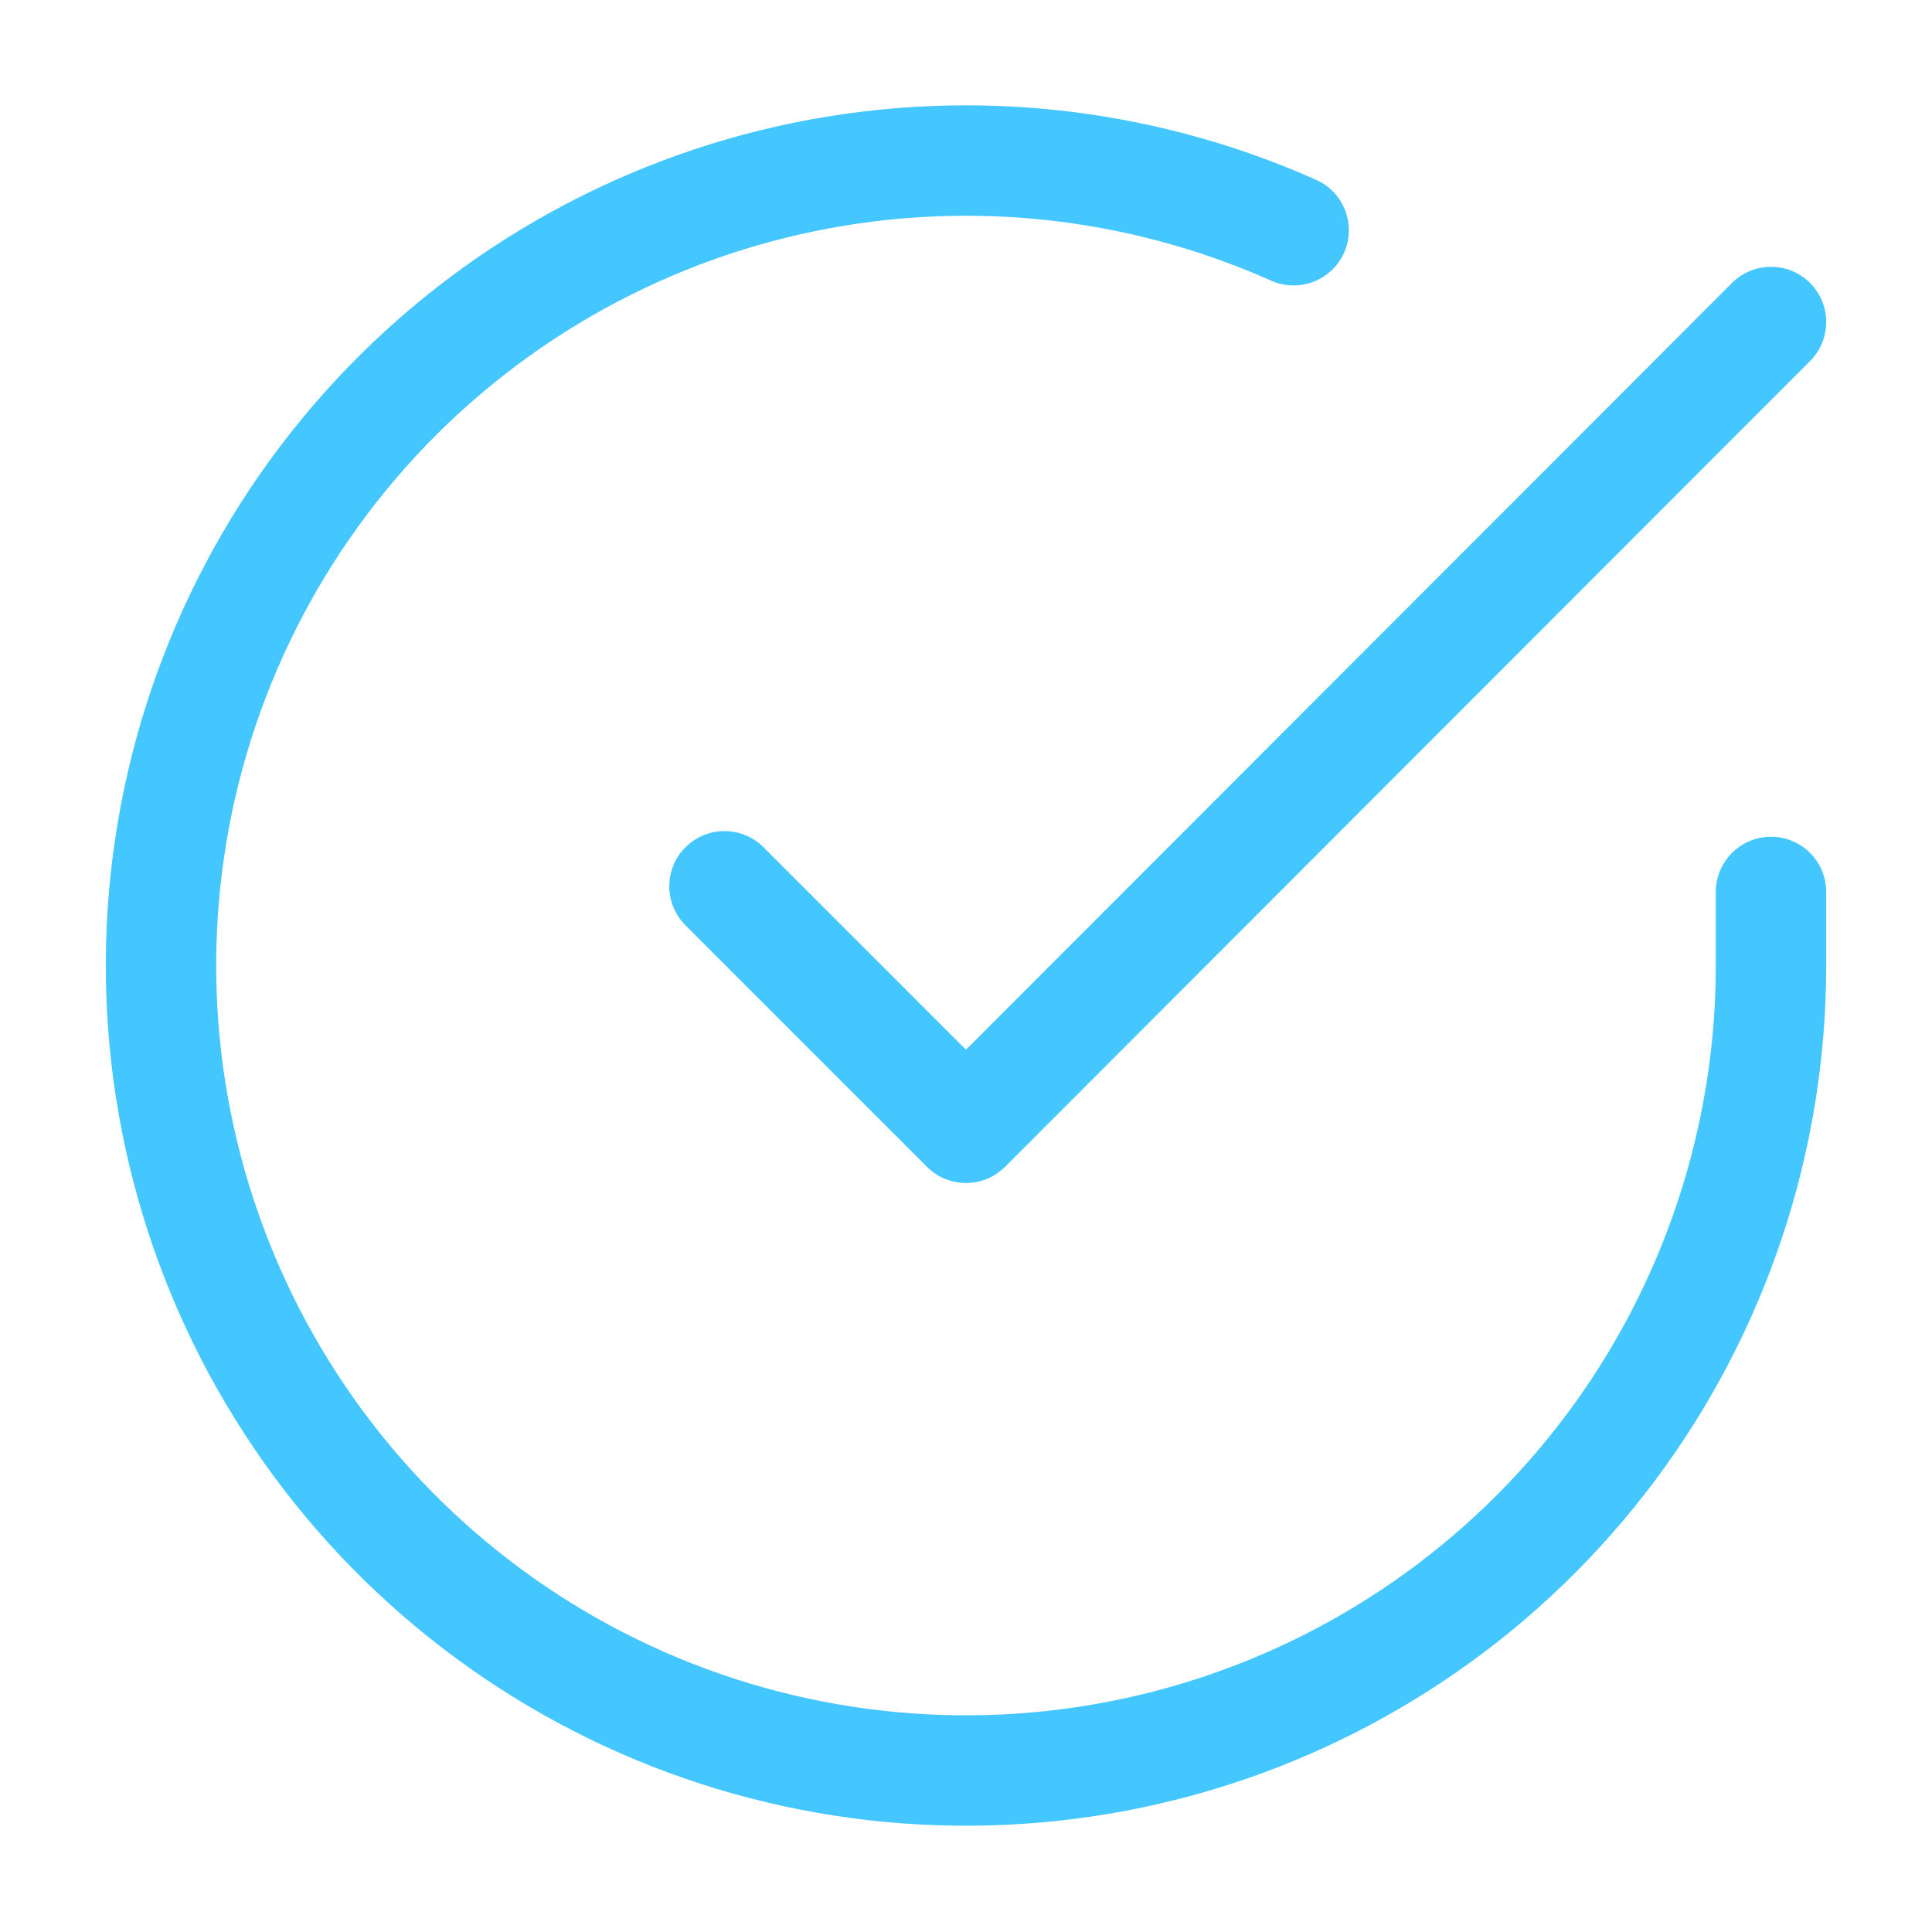
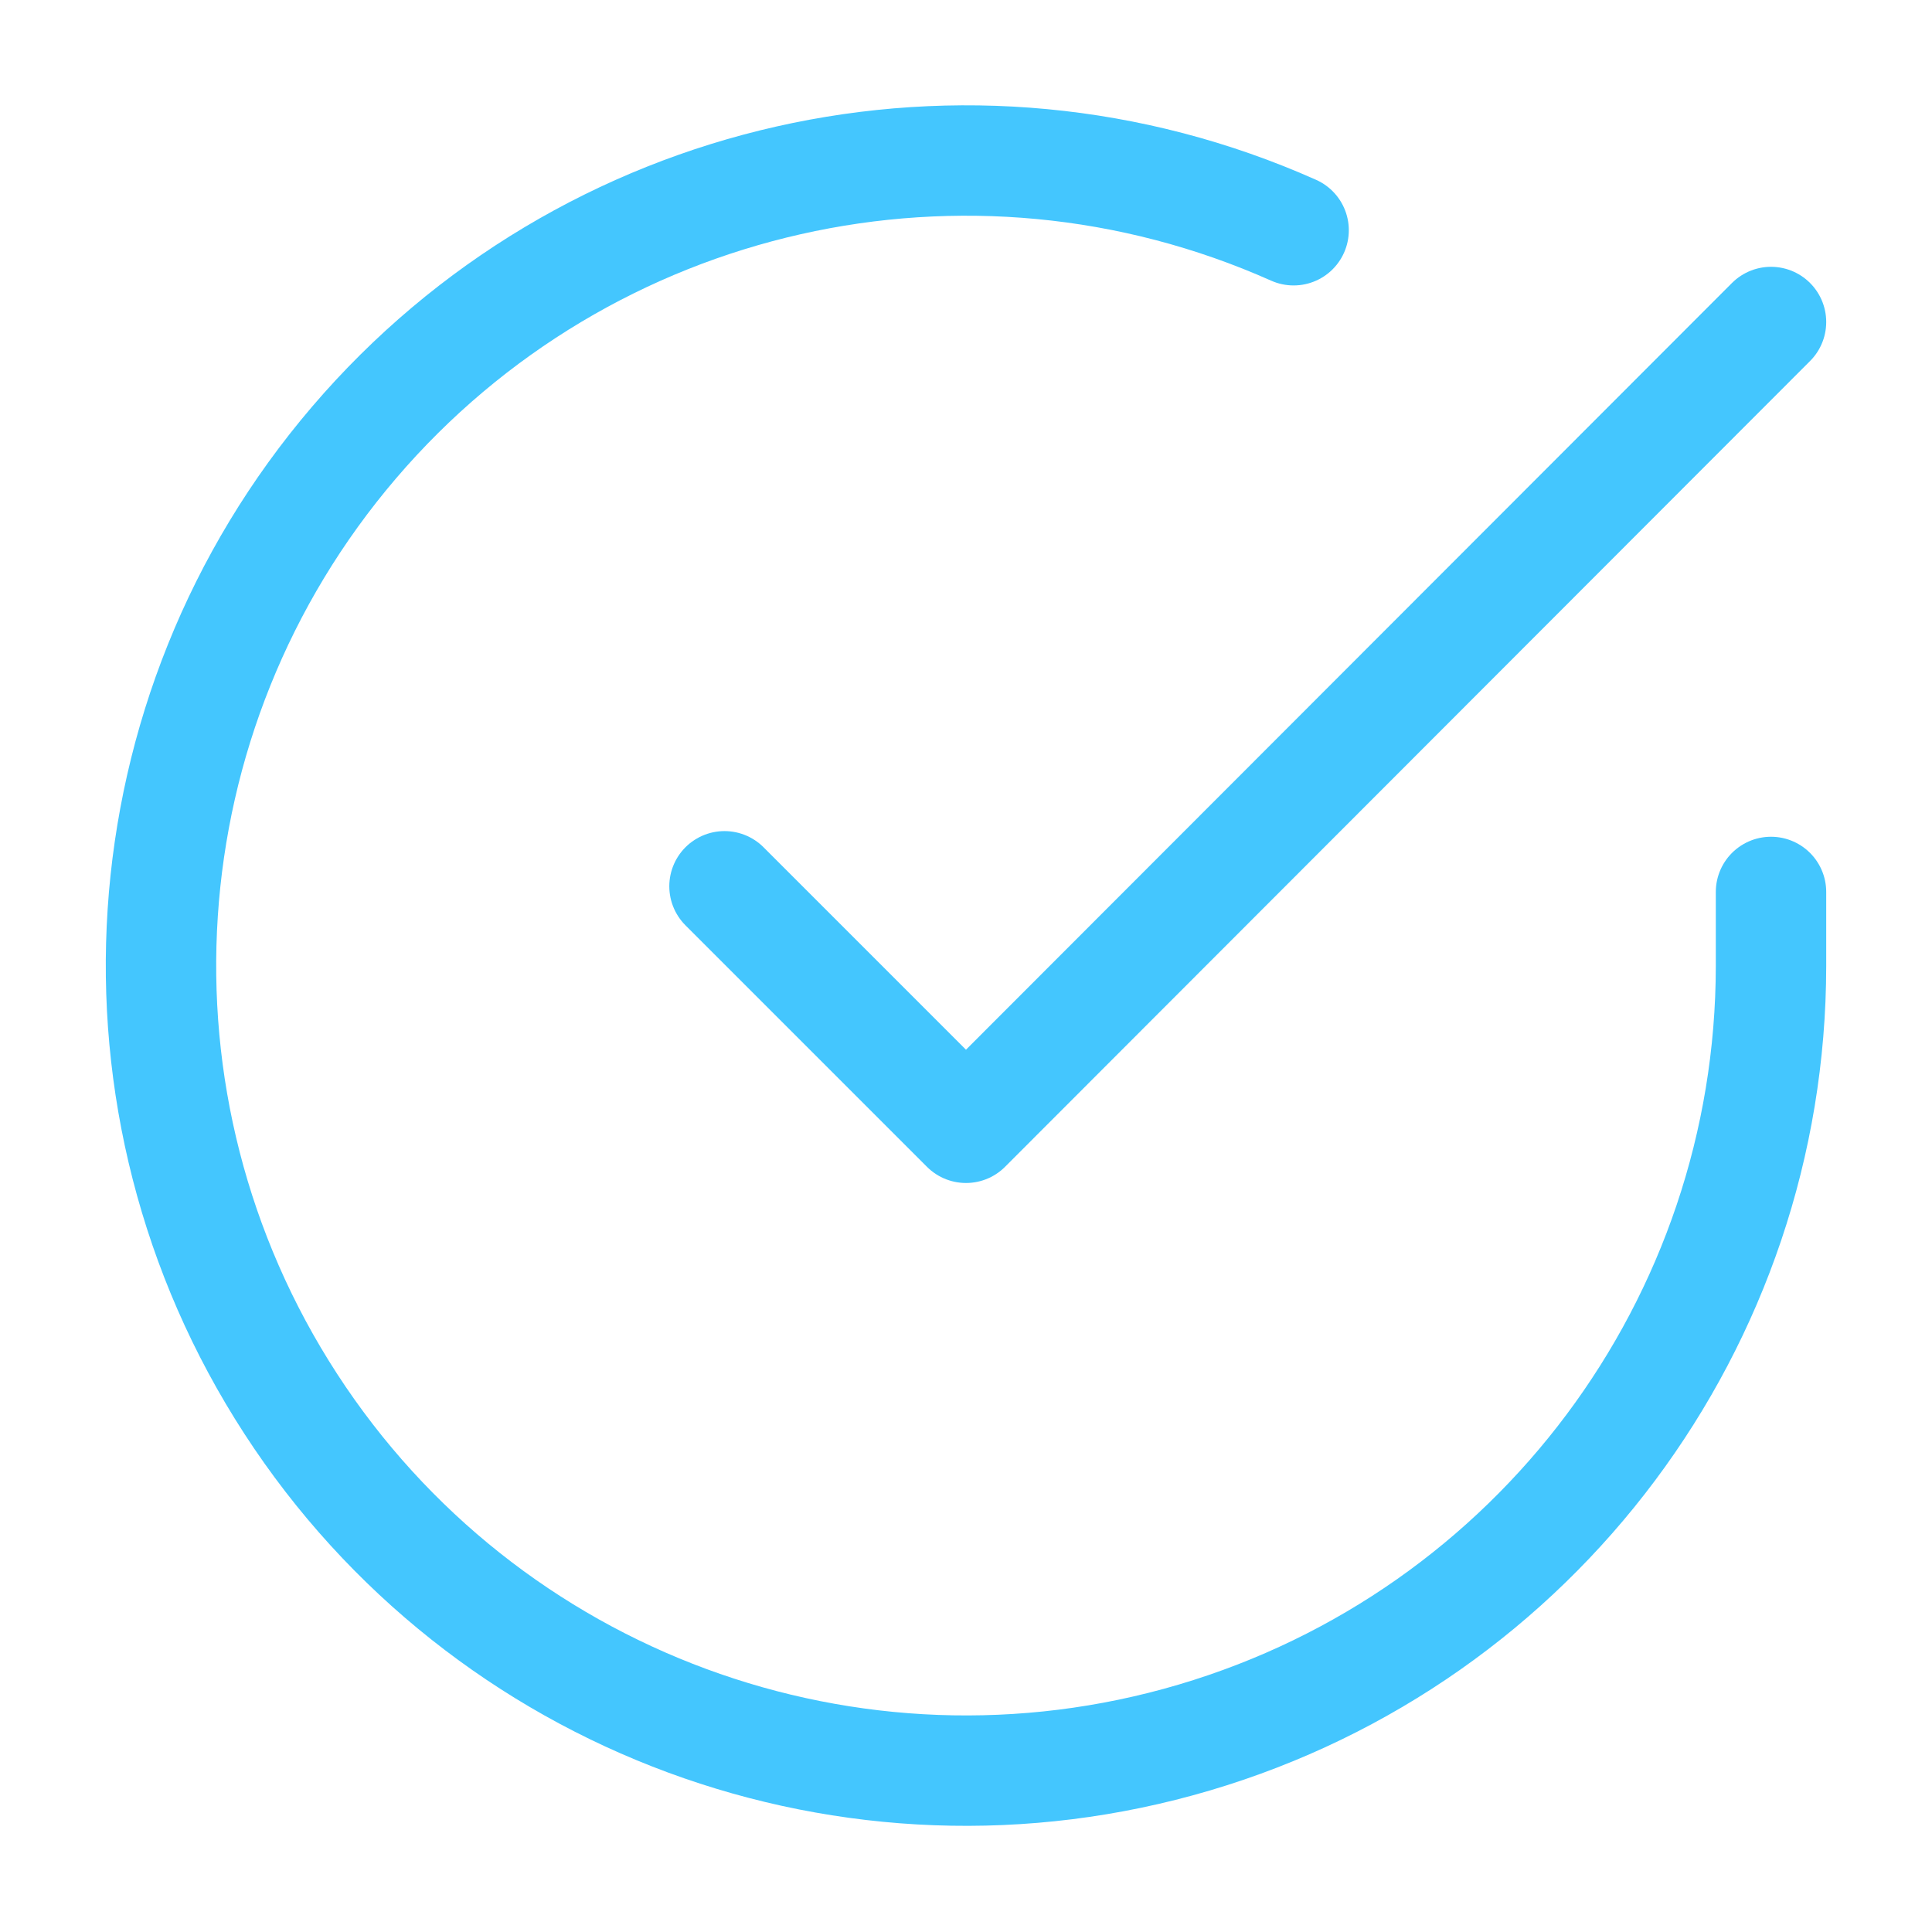
- <svg xmlns="http://www.w3.org/2000/svg" width="70" height="70" viewBox="0 0 70 70" fill="none">
-   <path d="M64.167 32.317V35C64.163 41.29 62.126 47.41 58.361 52.447C54.595 57.484 49.301 61.17 43.27 62.953C37.238 64.736 30.792 64.522 24.892 62.343C18.992 60.163 13.955 56.135 10.532 50.858C7.109 45.582 5.483 39.34 5.896 33.064C6.31 26.788 8.742 20.814 12.828 16.033C16.915 11.252 22.437 7.92 28.572 6.534C34.707 5.148 41.126 5.782 46.871 8.342" stroke="#44C6FE" stroke-width="4" stroke-linecap="round" stroke-linejoin="round" />
-   <path d="M64.167 11.667L35 40.862L26.25 32.112" stroke="#44C6FE" stroke-width="4" stroke-linecap="round" stroke-linejoin="round" />
+ <svg xmlns="http://www.w3.org/2000/svg" fill="none" viewBox="0 0 70 70">
+   <path stroke="#44C6FE" stroke-linecap="round" stroke-linejoin="round" stroke-width="4" d="M64.167 32.317V35A29.167 29.167 0 1 1 46.87 8.342" />
+   <path stroke="#44C6FE" stroke-linecap="round" stroke-linejoin="round" stroke-width="4" d="M64.167 11.667L35 40.862l-8.75-8.75" />
</svg>
